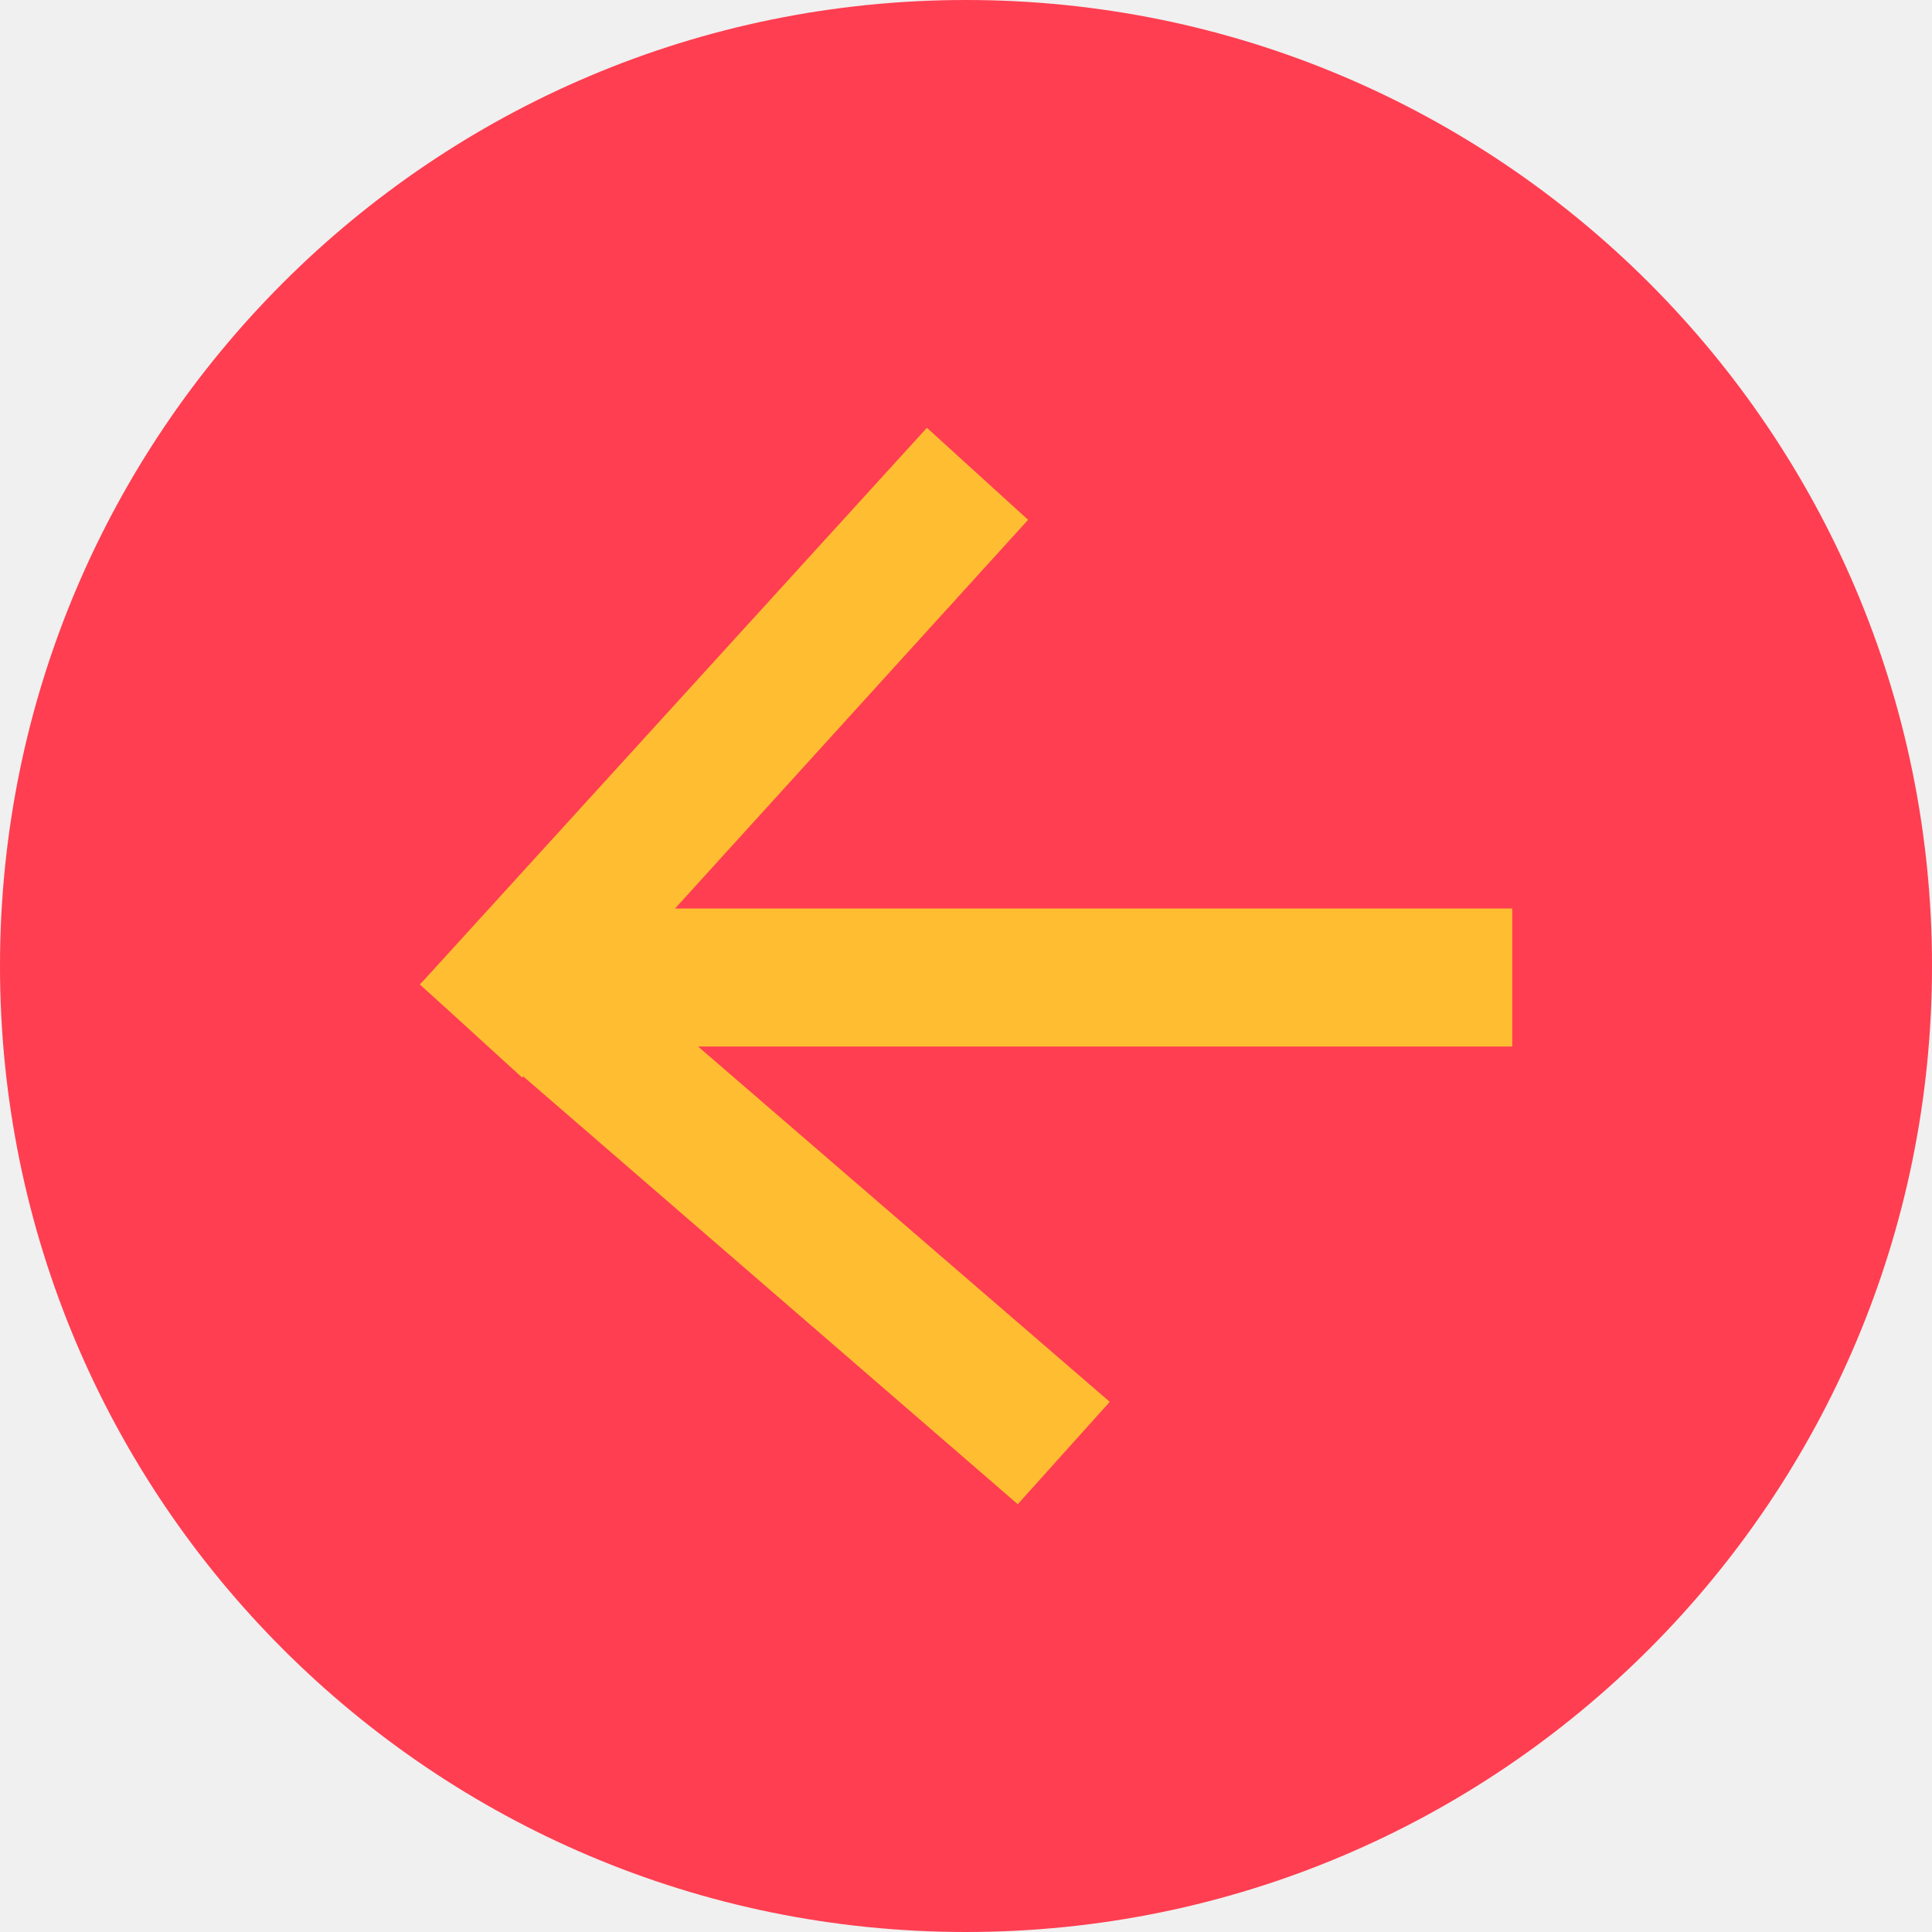
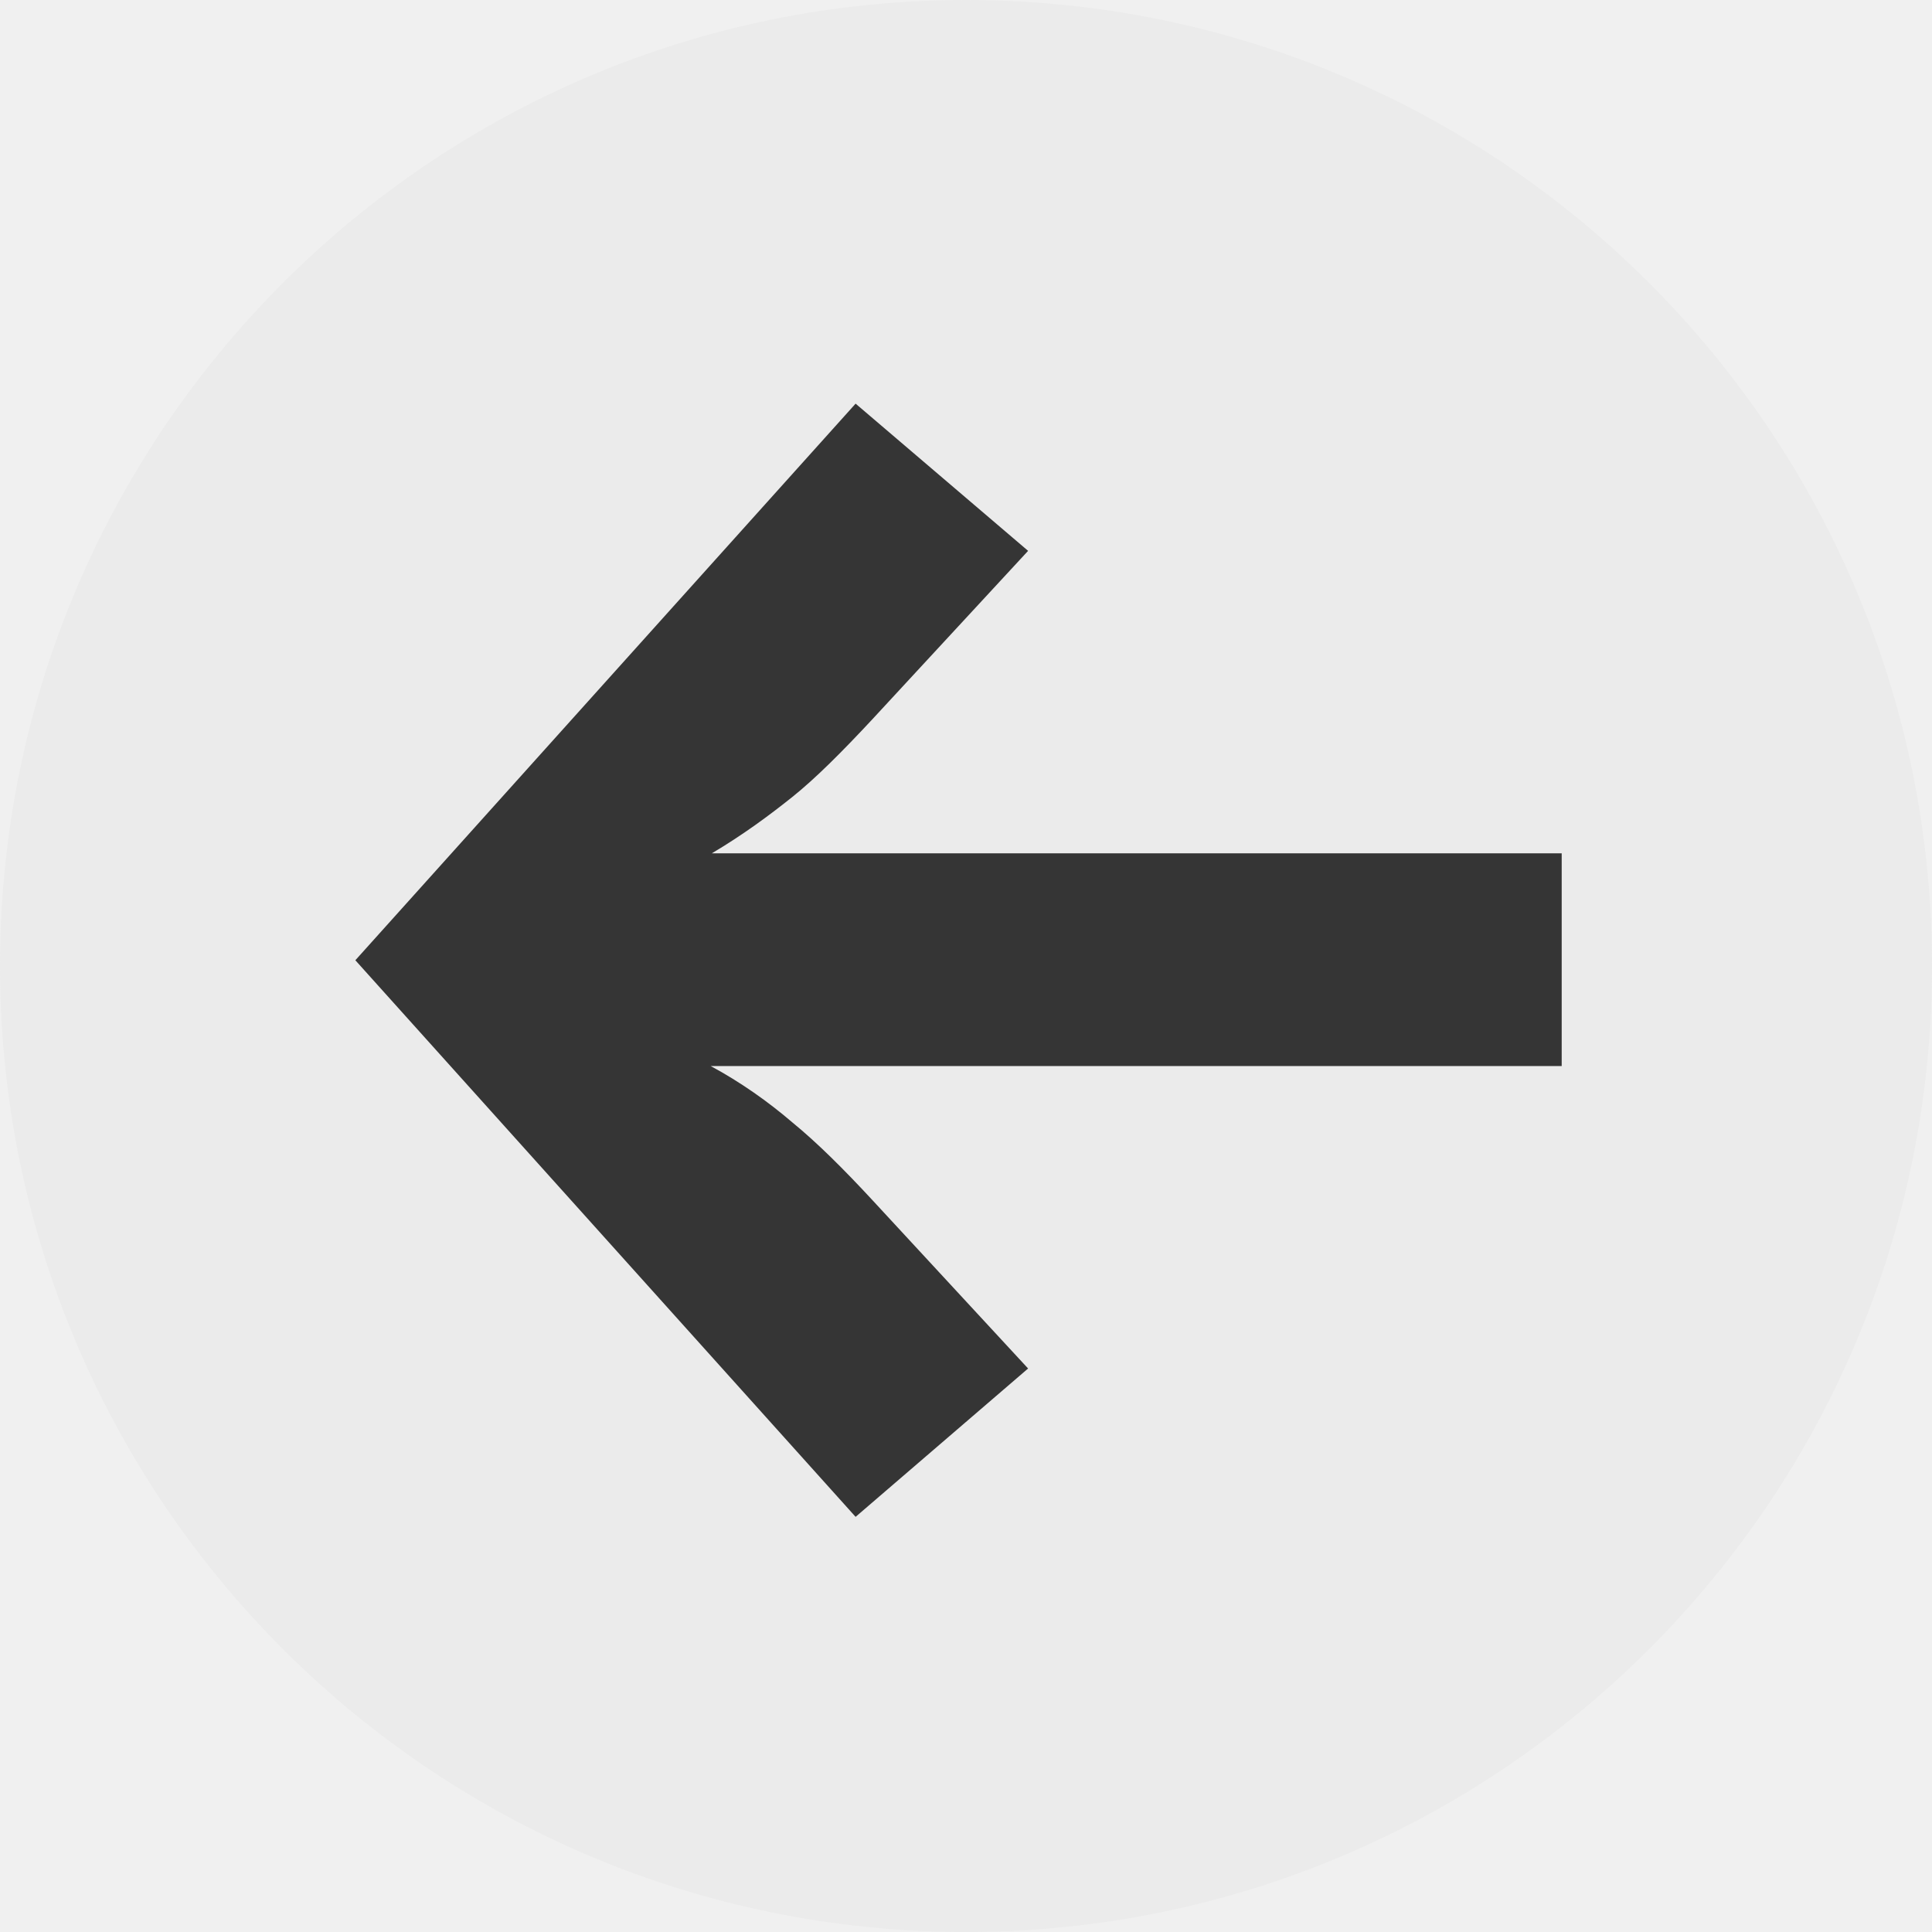
<svg xmlns="http://www.w3.org/2000/svg" version="1.1" x="0px" y="0px" viewBox="0 0 168 168" style="enable-background:new 0 0 168 168;" xml:space="preserve">
  <style type="text/css">
	.st0{fill:#FF3E51;}
	.st1{fill:#09227C;}
	.st2{fill:none;stroke:#09227C;stroke-width:10;stroke-miterlimit:10;}
	.st3{fill:#FFFFFF;}
	.st4{fill:none;stroke:#09227C;stroke-width:2;stroke-miterlimit:10;}
- 	.st5{fill:#0E2173;}
+ 	.st5{fill:#1D327F;}
	.st6{fill:none;stroke:#09227C;stroke-width:6;stroke-miterlimit:10;}
	.st7{clip-path:url(#SVGID_6_);}
	.st8{fill:#09227C;stroke:#FFFFFF;stroke-width:6;stroke-miterlimit:10;}
- 	.st9{fill:#FF3E51;stroke:#0E2173;stroke-width:10;stroke-miterlimit:10;}
+ 	.st9{fill:#FF3E51;stroke:#1D327F;stroke-width:10;stroke-miterlimit:10;}
	.st10{clip-path:url(#SVGID_8_);}
	.st11{fill:none;stroke:#09227C;stroke-width:4;stroke-miterlimit:10;}
	.st12{clip-path:url(#SVGID_12_);}
- 	.st13{fill:none;stroke:#0E2173;stroke-width:4;stroke-miterlimit:10;}
+ 	.st13{fill:none;stroke:#1D327F;stroke-width:4;stroke-miterlimit:10;}
	.st14{fill:none;stroke:#FFFFFF;stroke-width:5;stroke-miterlimit:10;}
- 	.st15{fill:#353535;}
- 	.st16{fill:#FFFFFF;stroke:#000000;stroke-miterlimit:10;}
- 	.st17{clip-path:url(#SVGID_13_);}
- 	.st18{fill:#FFFFFF;stroke:#0E2173;stroke-width:12;stroke-linejoin:round;stroke-miterlimit:10;}
- 	.st19{fill:#FFFFFF;stroke:#0E2173;stroke-width:10;stroke-linejoin:round;stroke-miterlimit:10;}
- 	.st20{fill:#4BC0B4;}
- 	.st21{fill:#FFBE32;}
- 	.st22{fill:#4DC4B8;}
- 	.st23{fill:#E5E5E5;}
- 	.st24{fill:#FFD892;}
- 	.st25{fill:#FF808C;}
- 	.st26{fill:#BEC6E5;}
- 	.st27{fill:#A5E5DA;}
- 	.st28{fill:#293275;}
- 	.st29{opacity:0.9;}
- 	.st30{fill:#40BEB3;}
- 	.st31{fill:none;stroke:#FFFFFF;stroke-width:8;stroke-miterlimit:10;}
- 	.st32{fill:none;}
- 	.st33{fill:none;stroke:#FF3E51;stroke-width:6;stroke-miterlimit:10;}
- 	.st34{fill:#48C2B5;}
- 	.st35{fill:#FFFFFF;stroke:#0E2173;stroke-width:10;stroke-miterlimit:10;}
- 	.st36{clip-path:url(#SVGID_15_);}
- 	.st37{fill:none;stroke:#FFBE32;stroke-width:10;stroke-miterlimit:10;}
- 	.st38{clip-path:url(#SVGID_17_);}
- 	.st39{fill:none;stroke:#0E2173;stroke-width:10;stroke-linejoin:round;stroke-miterlimit:10;}
- 	.st40{clip-path:url(#SVGID_19_);}
+ 	.st15{fill:#FCFCFA;}
+ 	.st16{fill:#353535;}
+ 	.st17{clip-path:url(#SVGID_14_);}
+ 	.st18{fill:#FFBE32;}
+ 	.st19{fill:#5AC5B9;}
+ 	.st20{fill:#FFFFFF;stroke:#000000;stroke-miterlimit:10;}
+ 	.st21{clip-path:url(#SVGID_15_);}
+ 	.st22{fill:#FFFFFF;stroke:#1D327F;stroke-width:12;stroke-linejoin:round;stroke-miterlimit:10;}
+ 	.st23{fill:#FFFFFF;stroke:#1D327F;stroke-width:10;stroke-linejoin:round;stroke-miterlimit:10;}
+ 	.st24{fill:#E5E5E5;}
+ 	.st25{fill:#FFD892;}
+ 	.st26{fill:#FF808C;}
+ 	.st27{fill:#BEC6E5;}
+ 	.st28{fill:#A5E5DA;}
+ 	.st29{fill:#EBEBEB;}
+ 	.st30{fill:#293275;}
+ 	.st31{opacity:0.9;}
+ 	.st32{fill:none;stroke:#353535;stroke-width:16;stroke-miterlimit:10;}
+ 	.st33{fill:none;}
+ 	.st34{fill:none;stroke:#FF3E51;stroke-width:6;stroke-miterlimit:10;}
+ 	.st35{fill:#48C2B5;}
+ 	.st36{fill:#FFFFFF;stroke:#1D327F;stroke-width:10;stroke-miterlimit:10;}
+ 	.st37{clip-path:url(#SVGID_17_);}
+ 	.st38{fill:none;stroke:#FFBE32;stroke-width:10;stroke-miterlimit:10;}
+ 	.st39{clip-path:url(#SVGID_19_);}
+ 	.st40{fill:none;stroke:#1D327F;stroke-width:10;stroke-linejoin:round;stroke-miterlimit:10;}
	.st41{clip-path:url(#SVGID_21_);}
	.st42{clip-path:url(#SVGID_23_);}
	.st43{clip-path:url(#SVGID_25_);}
- 	.st44{fill:#FFFFFF;stroke:#0E2173;stroke-width:15;stroke-linejoin:round;stroke-miterlimit:10;}
- 	.st45{fill:#FF3E51;stroke:#0E2173;stroke-width:12;stroke-miterlimit:10;}
- 	.st46{fill:none;stroke:#FF3E51;stroke-width:20;stroke-miterlimit:10;}
- 	.st47{clip-path:url(#SVGID_27_);}
+ 	.st44{clip-path:url(#SVGID_27_);}
+ 	.st45{fill:#FFFFFF;stroke:#1D327F;stroke-width:15;stroke-linejoin:round;stroke-miterlimit:10;}
+ 	.st46{fill:#FF3E51;stroke:#1D327F;stroke-width:12;stroke-miterlimit:10;}
+ 	.st47{fill:none;stroke:#FF3E51;stroke-width:20;stroke-miterlimit:10;}
	.st48{clip-path:url(#SVGID_29_);}
- 	.st49{fill:none;stroke:#0E2173;stroke-width:12;stroke-linejoin:round;stroke-miterlimit:10;}
- 	.st50{clip-path:url(#SVGID_31_);}
+ 	.st49{clip-path:url(#SVGID_31_);}
+ 	.st50{fill:none;stroke:#1D327F;stroke-width:12;stroke-linejoin:round;stroke-miterlimit:10;}
	.st51{clip-path:url(#SVGID_33_);}
	.st52{clip-path:url(#SVGID_35_);}
	.st53{clip-path:url(#SVGID_37_);}
	.st54{clip-path:url(#SVGID_39_);}
	.st55{clip-path:url(#SVGID_41_);}
- 	.st56{clip-path:url(#SVGID_42_);}
- 	.st57{fill:none;stroke:#FFFFFF;stroke-width:10;stroke-miterlimit:10;}
- 	.st58{fill:#FF3E51;stroke:#FFBE32;stroke-width:10;stroke-miterlimit:10;}
- 	.st59{clip-path:url(#SVGID_43_);}
- 	.st60{fill:#FFBE32;stroke:#FFBE32;stroke-width:10;stroke-miterlimit:10;}
- 	.st61{fill:#FFFFFF;stroke:#FFBE32;stroke-width:10;stroke-miterlimit:10;}
- 	.st62{clip-path:url(#SVGID_44_);}
- 	.st63{fill:#FFFFFF;stroke:#0E2173;stroke-width:15;stroke-miterlimit:10;}
+ 	.st56{clip-path:url(#SVGID_43_);}
+ 	.st57{clip-path:url(#SVGID_44_);}
+ 	.st58{fill:none;stroke:#FFFFFF;stroke-width:10;stroke-miterlimit:10;}
+ 	.st59{fill:none;stroke:#353535;stroke-width:10;stroke-miterlimit:10;}
+ 	.st60{fill:#FF3E51;stroke:#FFBE32;stroke-width:10;stroke-miterlimit:10;}
+ 	.st61{clip-path:url(#SVGID_45_);}
+ 	.st62{fill:#FFBE32;stroke:#FFBE32;stroke-width:10;stroke-miterlimit:10;}
+ 	.st63{fill:#FFFFFF;stroke:#FFBE32;stroke-width:10;stroke-miterlimit:10;}
	.st64{clip-path:url(#SVGID_46_);}
- 	.st65{clip-path:url(#SVGID_48_);}
- 	.st66{fill:none;stroke:#FFBE32;stroke-width:10;stroke-linejoin:round;stroke-miterlimit:10;}
- 	.st67{fill:#FFBE32;stroke:#FFBE32;stroke-width:10;stroke-linejoin:round;stroke-miterlimit:10;}
- 	.st68{clip-path:url(#SVGID_50_);}
- 	.st69{clip-path:url(#SVGID_52_);}
- 	.st70{clip-path:url(#SVGID_54_);}
- 	.st71{clip-path:url(#SVGID_56_);}
- 	.st72{opacity:0.6;}
+ 	.st65{fill:#FFFFFF;stroke:#1D327F;stroke-width:15;stroke-miterlimit:10;}
+ 	.st66{clip-path:url(#SVGID_48_);}
+ 	.st67{clip-path:url(#SVGID_50_);}
+ 	.st68{fill:none;stroke:#FFBE32;stroke-width:10;stroke-linejoin:round;stroke-miterlimit:10;}
+ 	.st69{fill:#FFBE32;stroke:#FFBE32;stroke-width:10;stroke-linejoin:round;stroke-miterlimit:10;}
+ 	.st70{clip-path:url(#SVGID_52_);}
+ 	.st71{clip-path:url(#SVGID_54_);}
+ 	.st72{clip-path:url(#SVGID_56_);}
	.st73{clip-path:url(#SVGID_58_);}
- 	.st74{clip-path:url(#SVGID_60_);}
- 	.st75{fill:#40CEBF;}
- 	.st76{fill:#4AD1B7;}
- 	.st77{fill:#FBB148;}
+ 	.st74{opacity:0.6;}
+ 	.st75{clip-path:url(#SVGID_60_);}
+ 	.st76{clip-path:url(#SVGID_62_);}
+ 	.st77{fill:#40CEBF;}
+ 	.st78{fill:#4AD1B7;}
+ 	.st79{fill:#FCFCFA;stroke:#EBEBEB;stroke-width:6;stroke-miterlimit:10;}
+ 	.st80{fill:#C3C3C3;}
+ 	.st81{fill:none;stroke:#FF3E51;stroke-width:5;stroke-miterlimit:10;}
</style>
  <g id="archive">
</g>
-   <g id="Calque_1">
+   <g id="fond_1_">
+ </g>
+   <g id="contenu">
    <g>
-       <path class="st0" d="M84,168c46.4,0,84-37.6,84-84c0-46.4-37.6-84-84-84C37.6,0,0,37.6,0,84C0,130.4,37.6,168,84,168z" />
-       <polygon class="st21" points="36.8,85.3 80.6,37.2 89.4,45.2 58.7,79 82,79 93.9,79 131.5,79 131.5,91 93.9,91 82,91 60.7,91     96.5,121.9 88.5,130.8 45.5,93.6 45.4,93.7 39.7,88.5 36.5,85.6   " />
+ 	</g>
+     <g>
+       <path class="st29" d="M84,168c46.4,0,84-37.6,84-84c0-46.4-37.6-84-84-84C37.6,0,0,37.6,0,84C0,130.4,37.6,168,84,168z" />
+       <g>
+         <path class="st16" d="M89.4,47.9L75.9,62.5c-2.7,2.9-5,5.2-7,6.8c-2,1.6-4.3,3.3-7,4.9h73.9v18.5H61.8c2.6,1.4,5,3.1,7.1,4.9     c2.2,1.8,4.5,4.1,7,6.8L89.4,119l-15,12.9L30.9,83.5l43.5-48.4L89.4,47.9z" />
+       </g>
    </g>
  </g>
  <g id="Calque_3">
</g>
+   <g id="Calque_5">
+ </g>
</svg>
